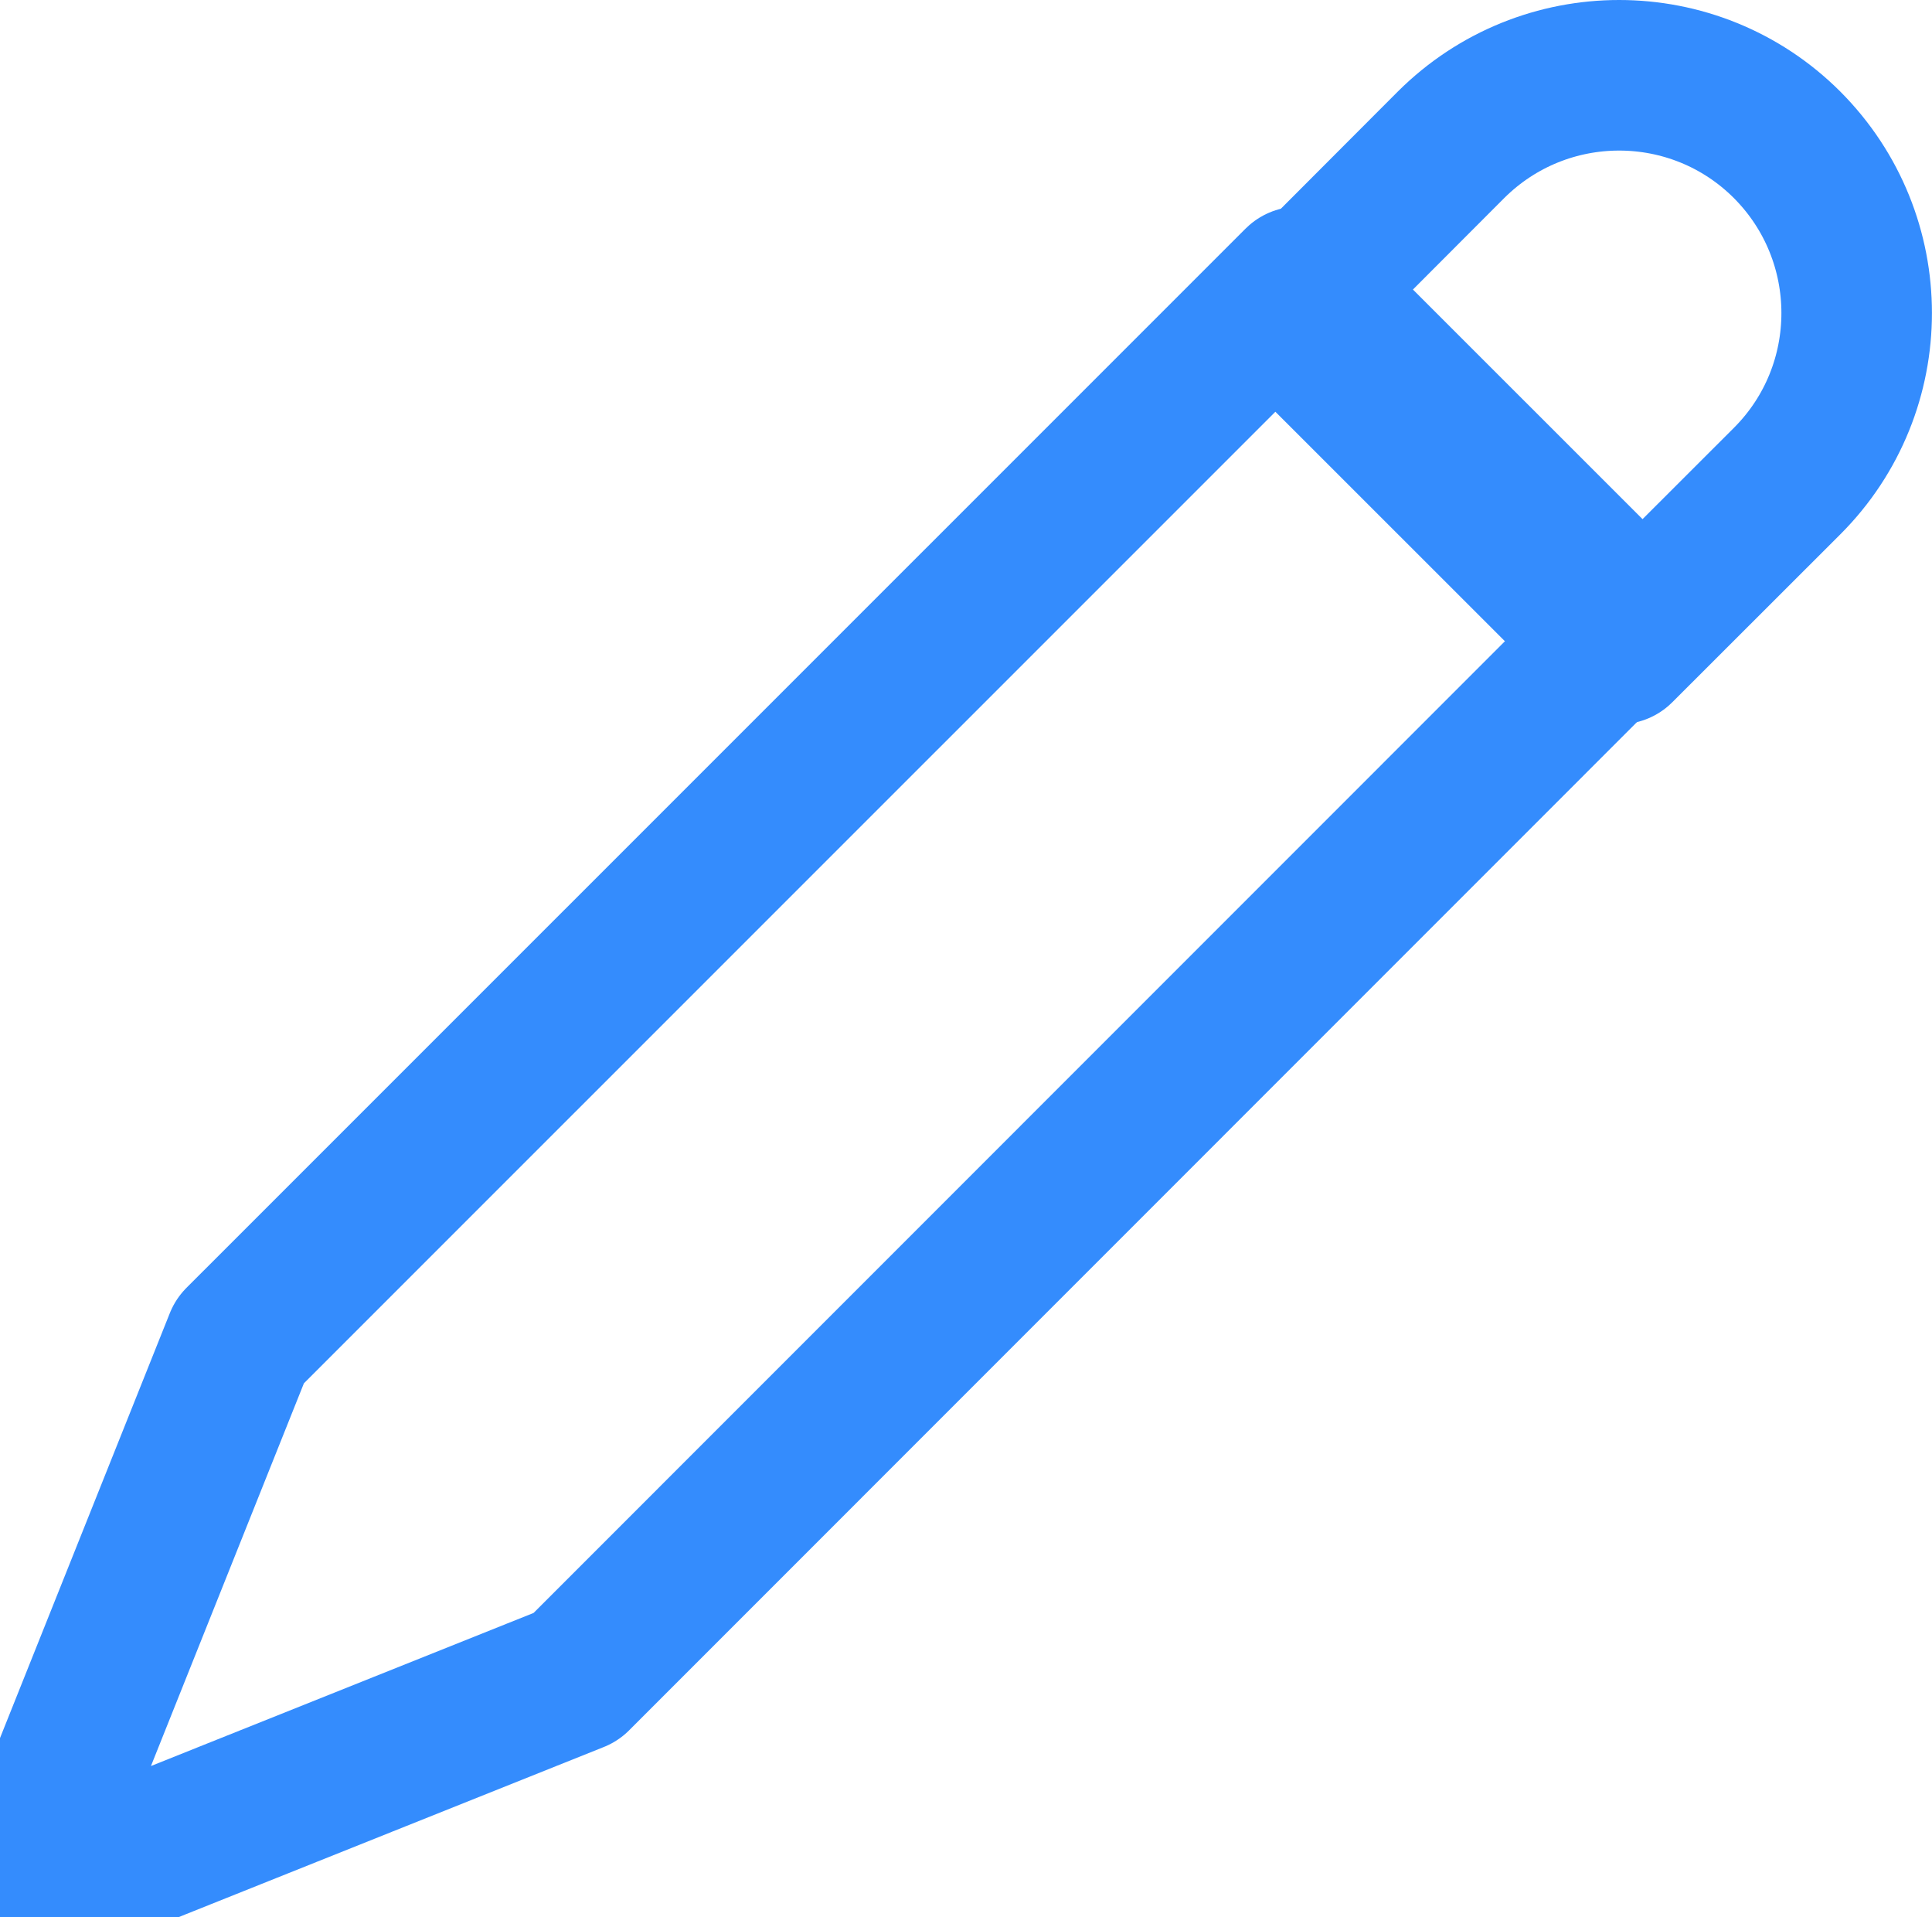
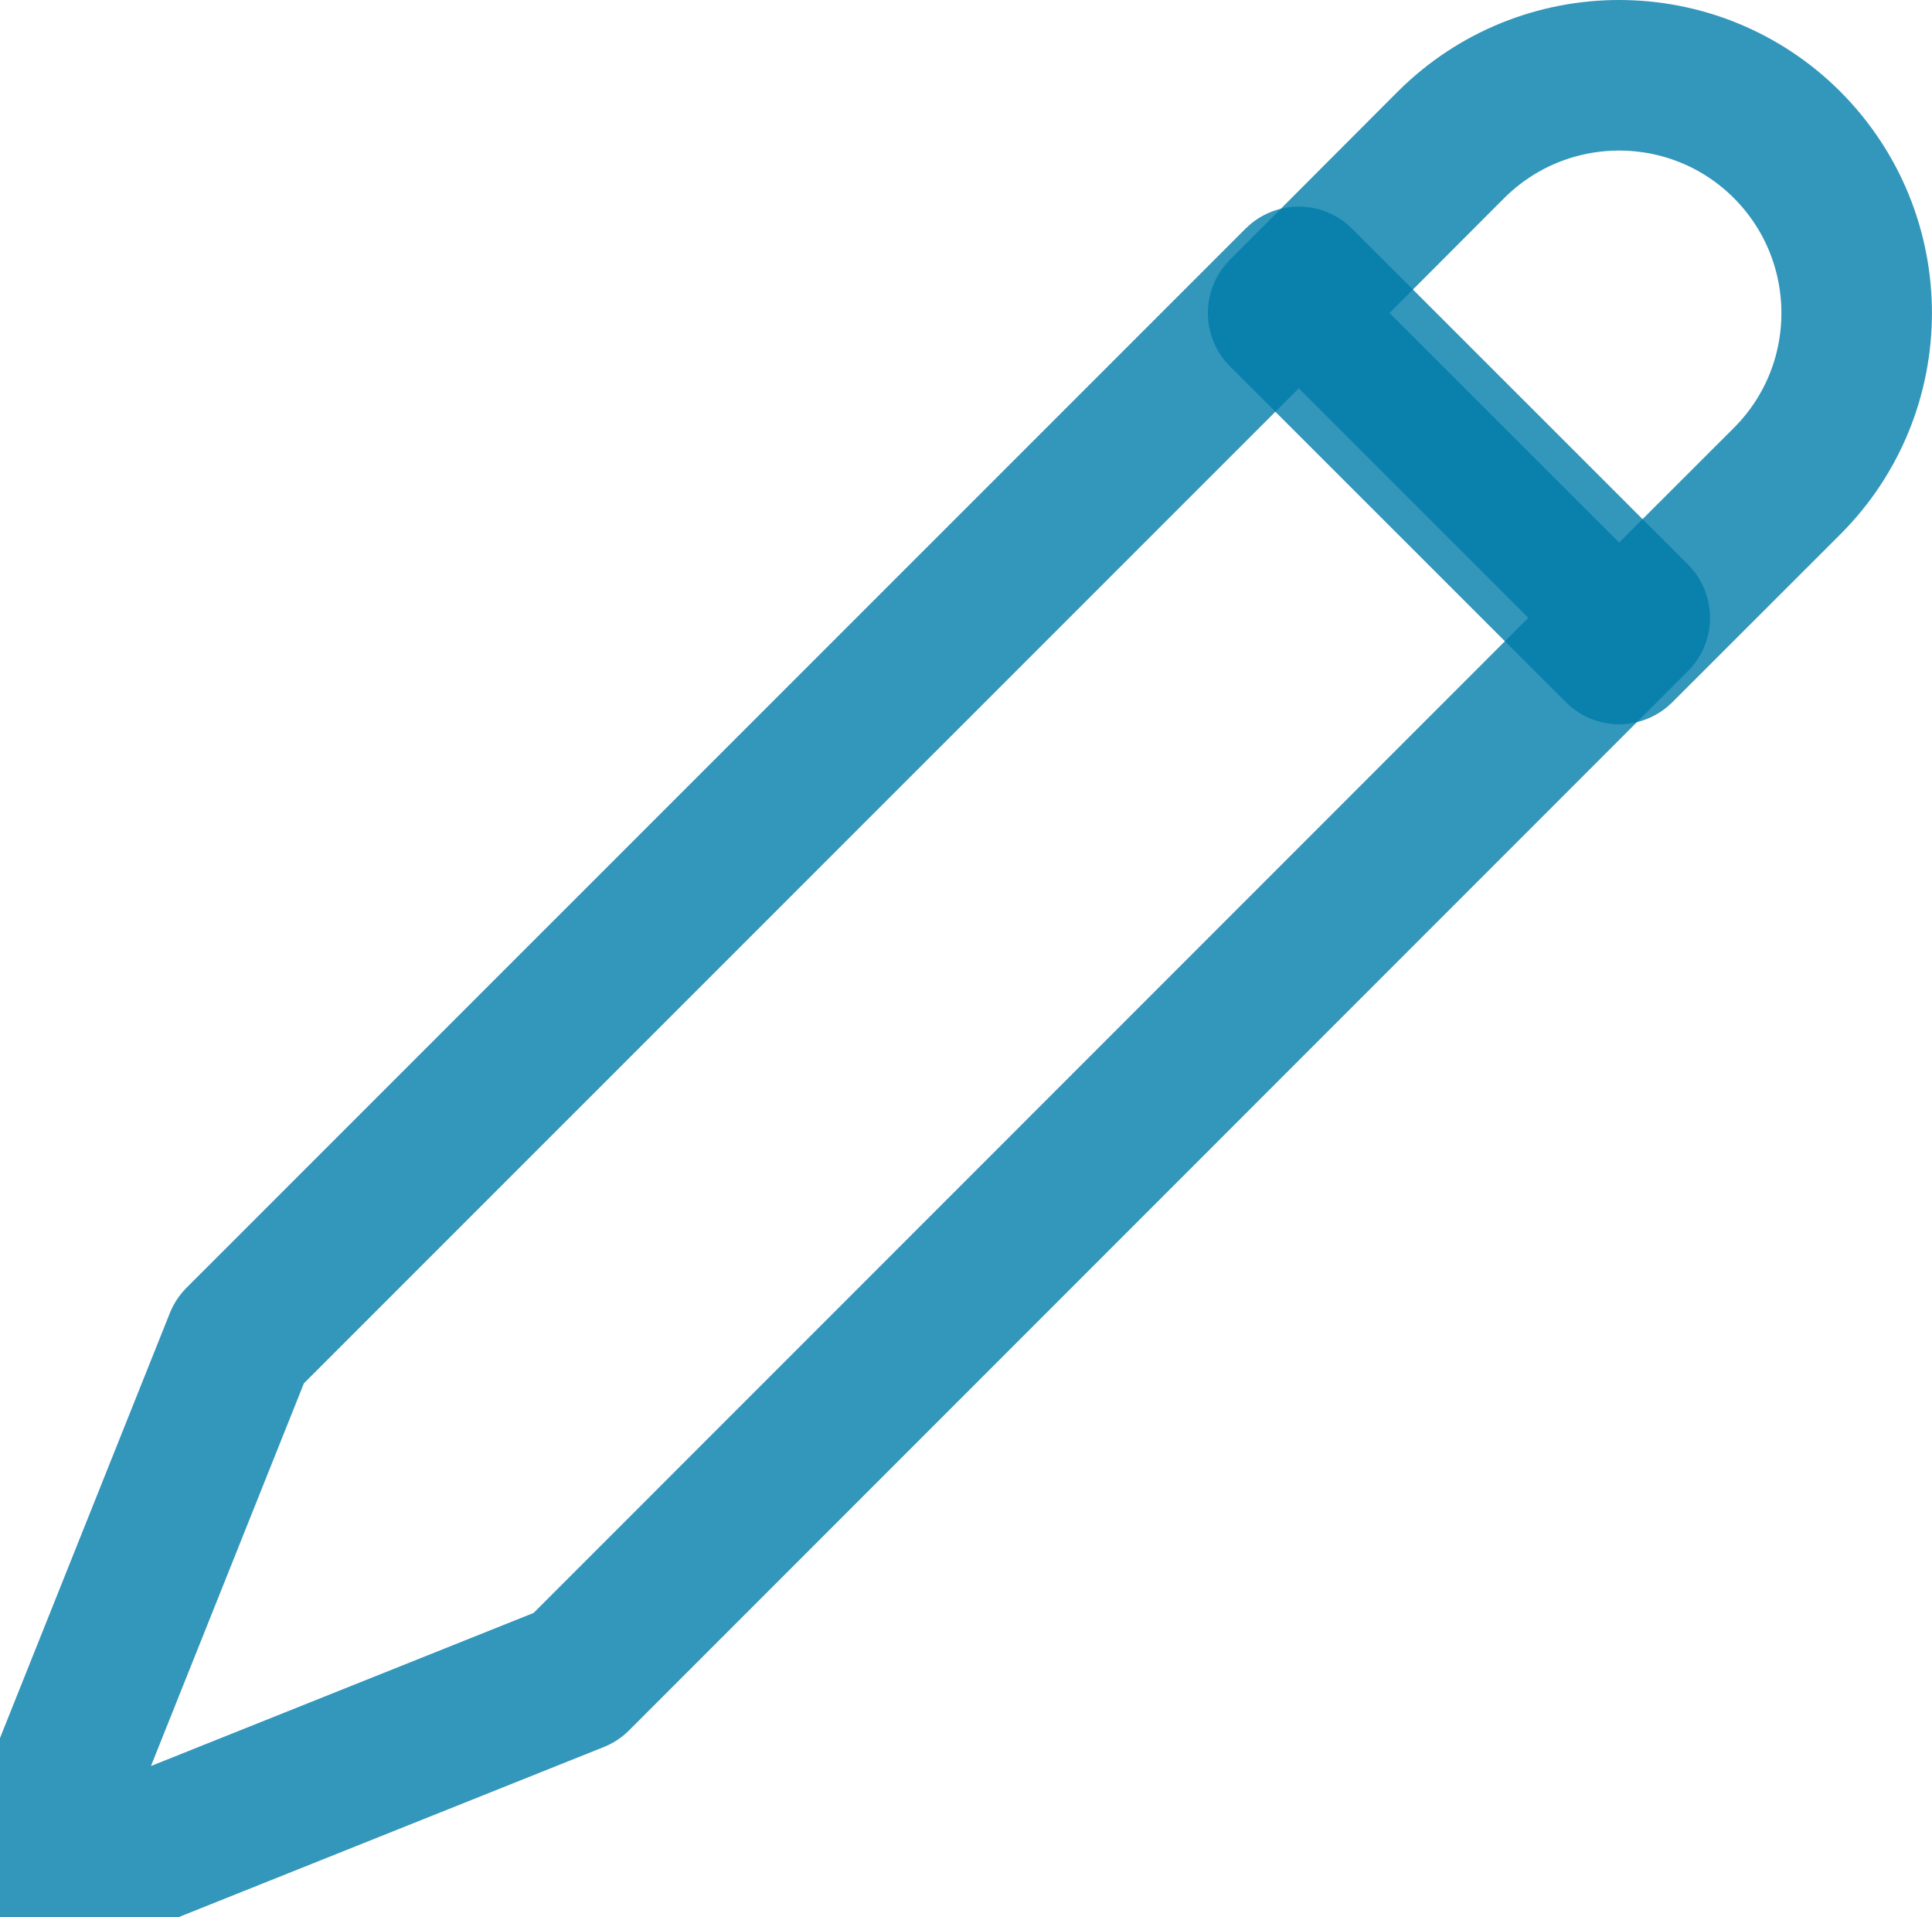
<svg xmlns="http://www.w3.org/2000/svg" width="12.834px" height="12.731px" viewBox="0 0 12.834 12.731" version="1.1">
  <g id="Artboards" stroke="none" stroke-width="1" fill="none" fill-rule="evenodd">
    <g id="Segmentation---assets" transform="translate(-218.9974, -64)">
      <g id="icon-rename" transform="translate(215, 60)">
        <rect id="Rectangle" x="0" y="0" width="20" height="20" />
-         <g id="Group-29" transform="translate(5, 5)" stroke="#348CFD" stroke-linecap="round" stroke-linejoin="round">
+         <g id="Group-29" transform="translate(5, 5)" stroke="#007CAACC" stroke-linecap="round" stroke-linejoin="round">
          <path d="M7.625,0.872 L9.857,3.103 L2.823,10.138 L-0.897,11.626 L0.59,7.906 L7.625,0.872 Z" id="Path" />
          <path d="M9.753,-0.5 C10.157,-0.5 10.561,-0.346 10.869,-0.038 C11.177,0.271 11.331,0.675 11.331,1.079 C11.331,1.483 11.177,1.887 10.869,2.195 L9.753,3.31 L7.521,1.079 L8.636,-0.038 C8.945,-0.346 9.349,-0.5 9.753,-0.5 Z" id="Path" />
        </g>
      </g>
    </g>
  </g>
</svg>
